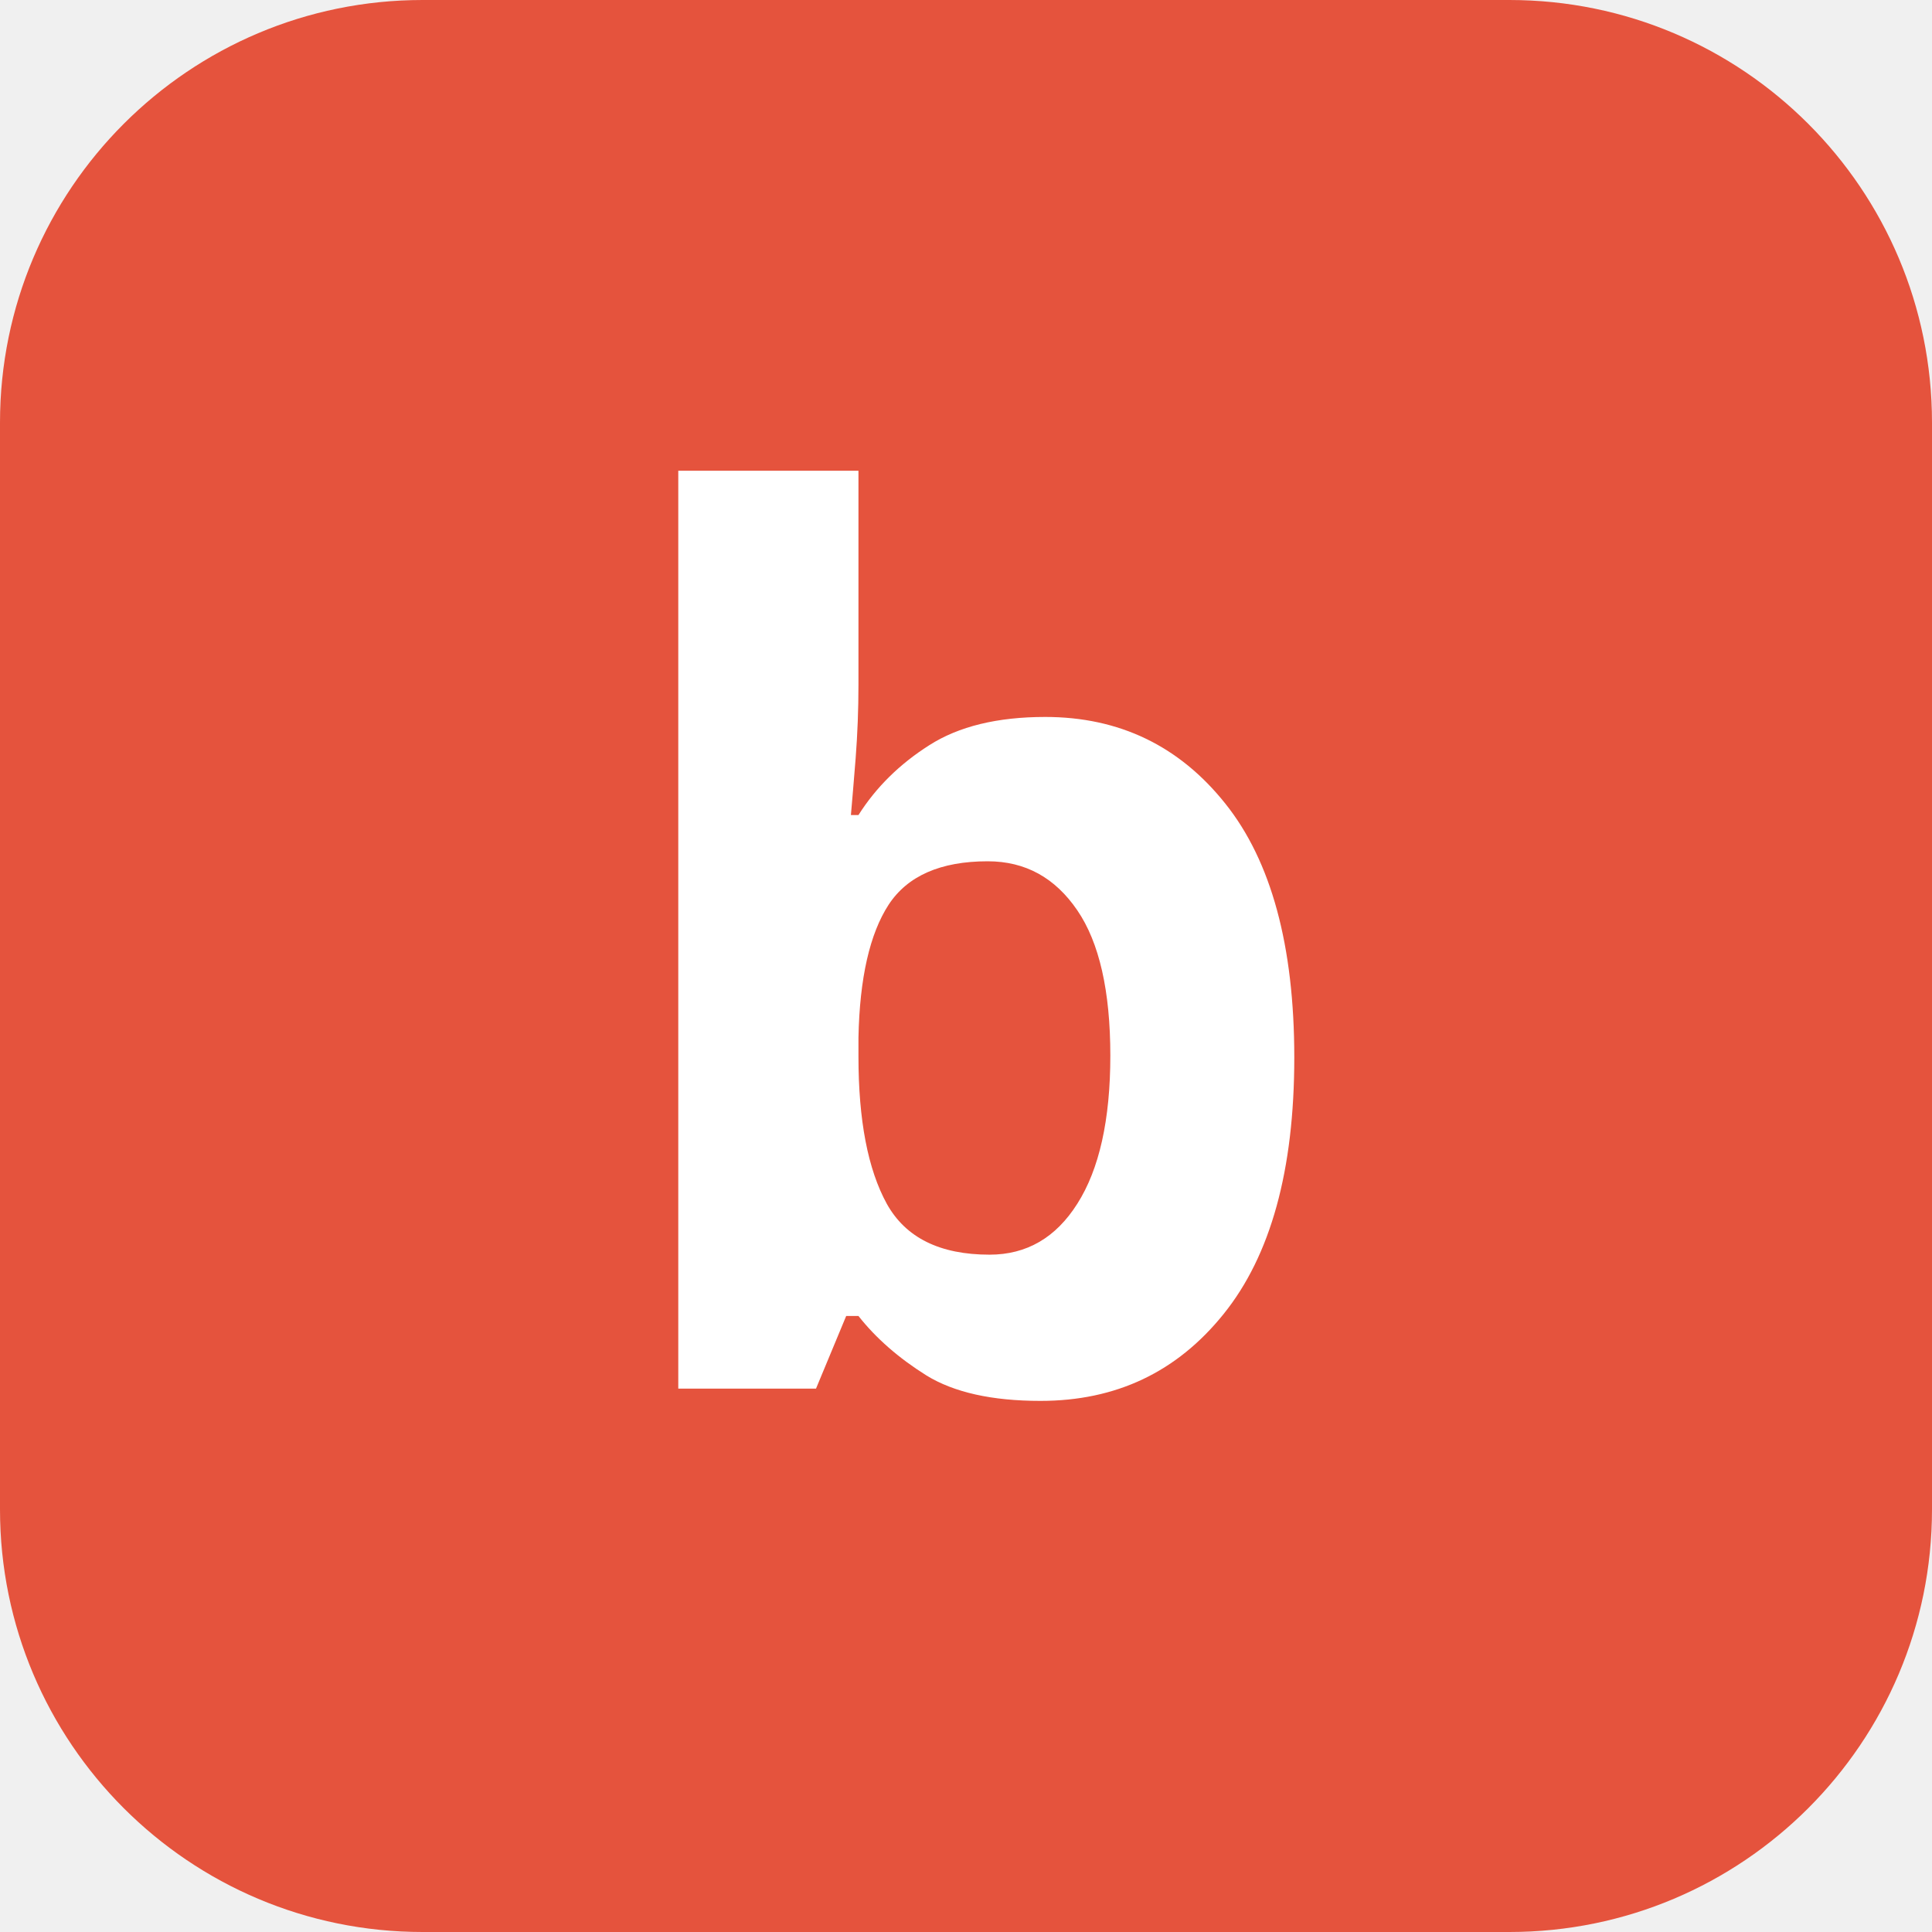
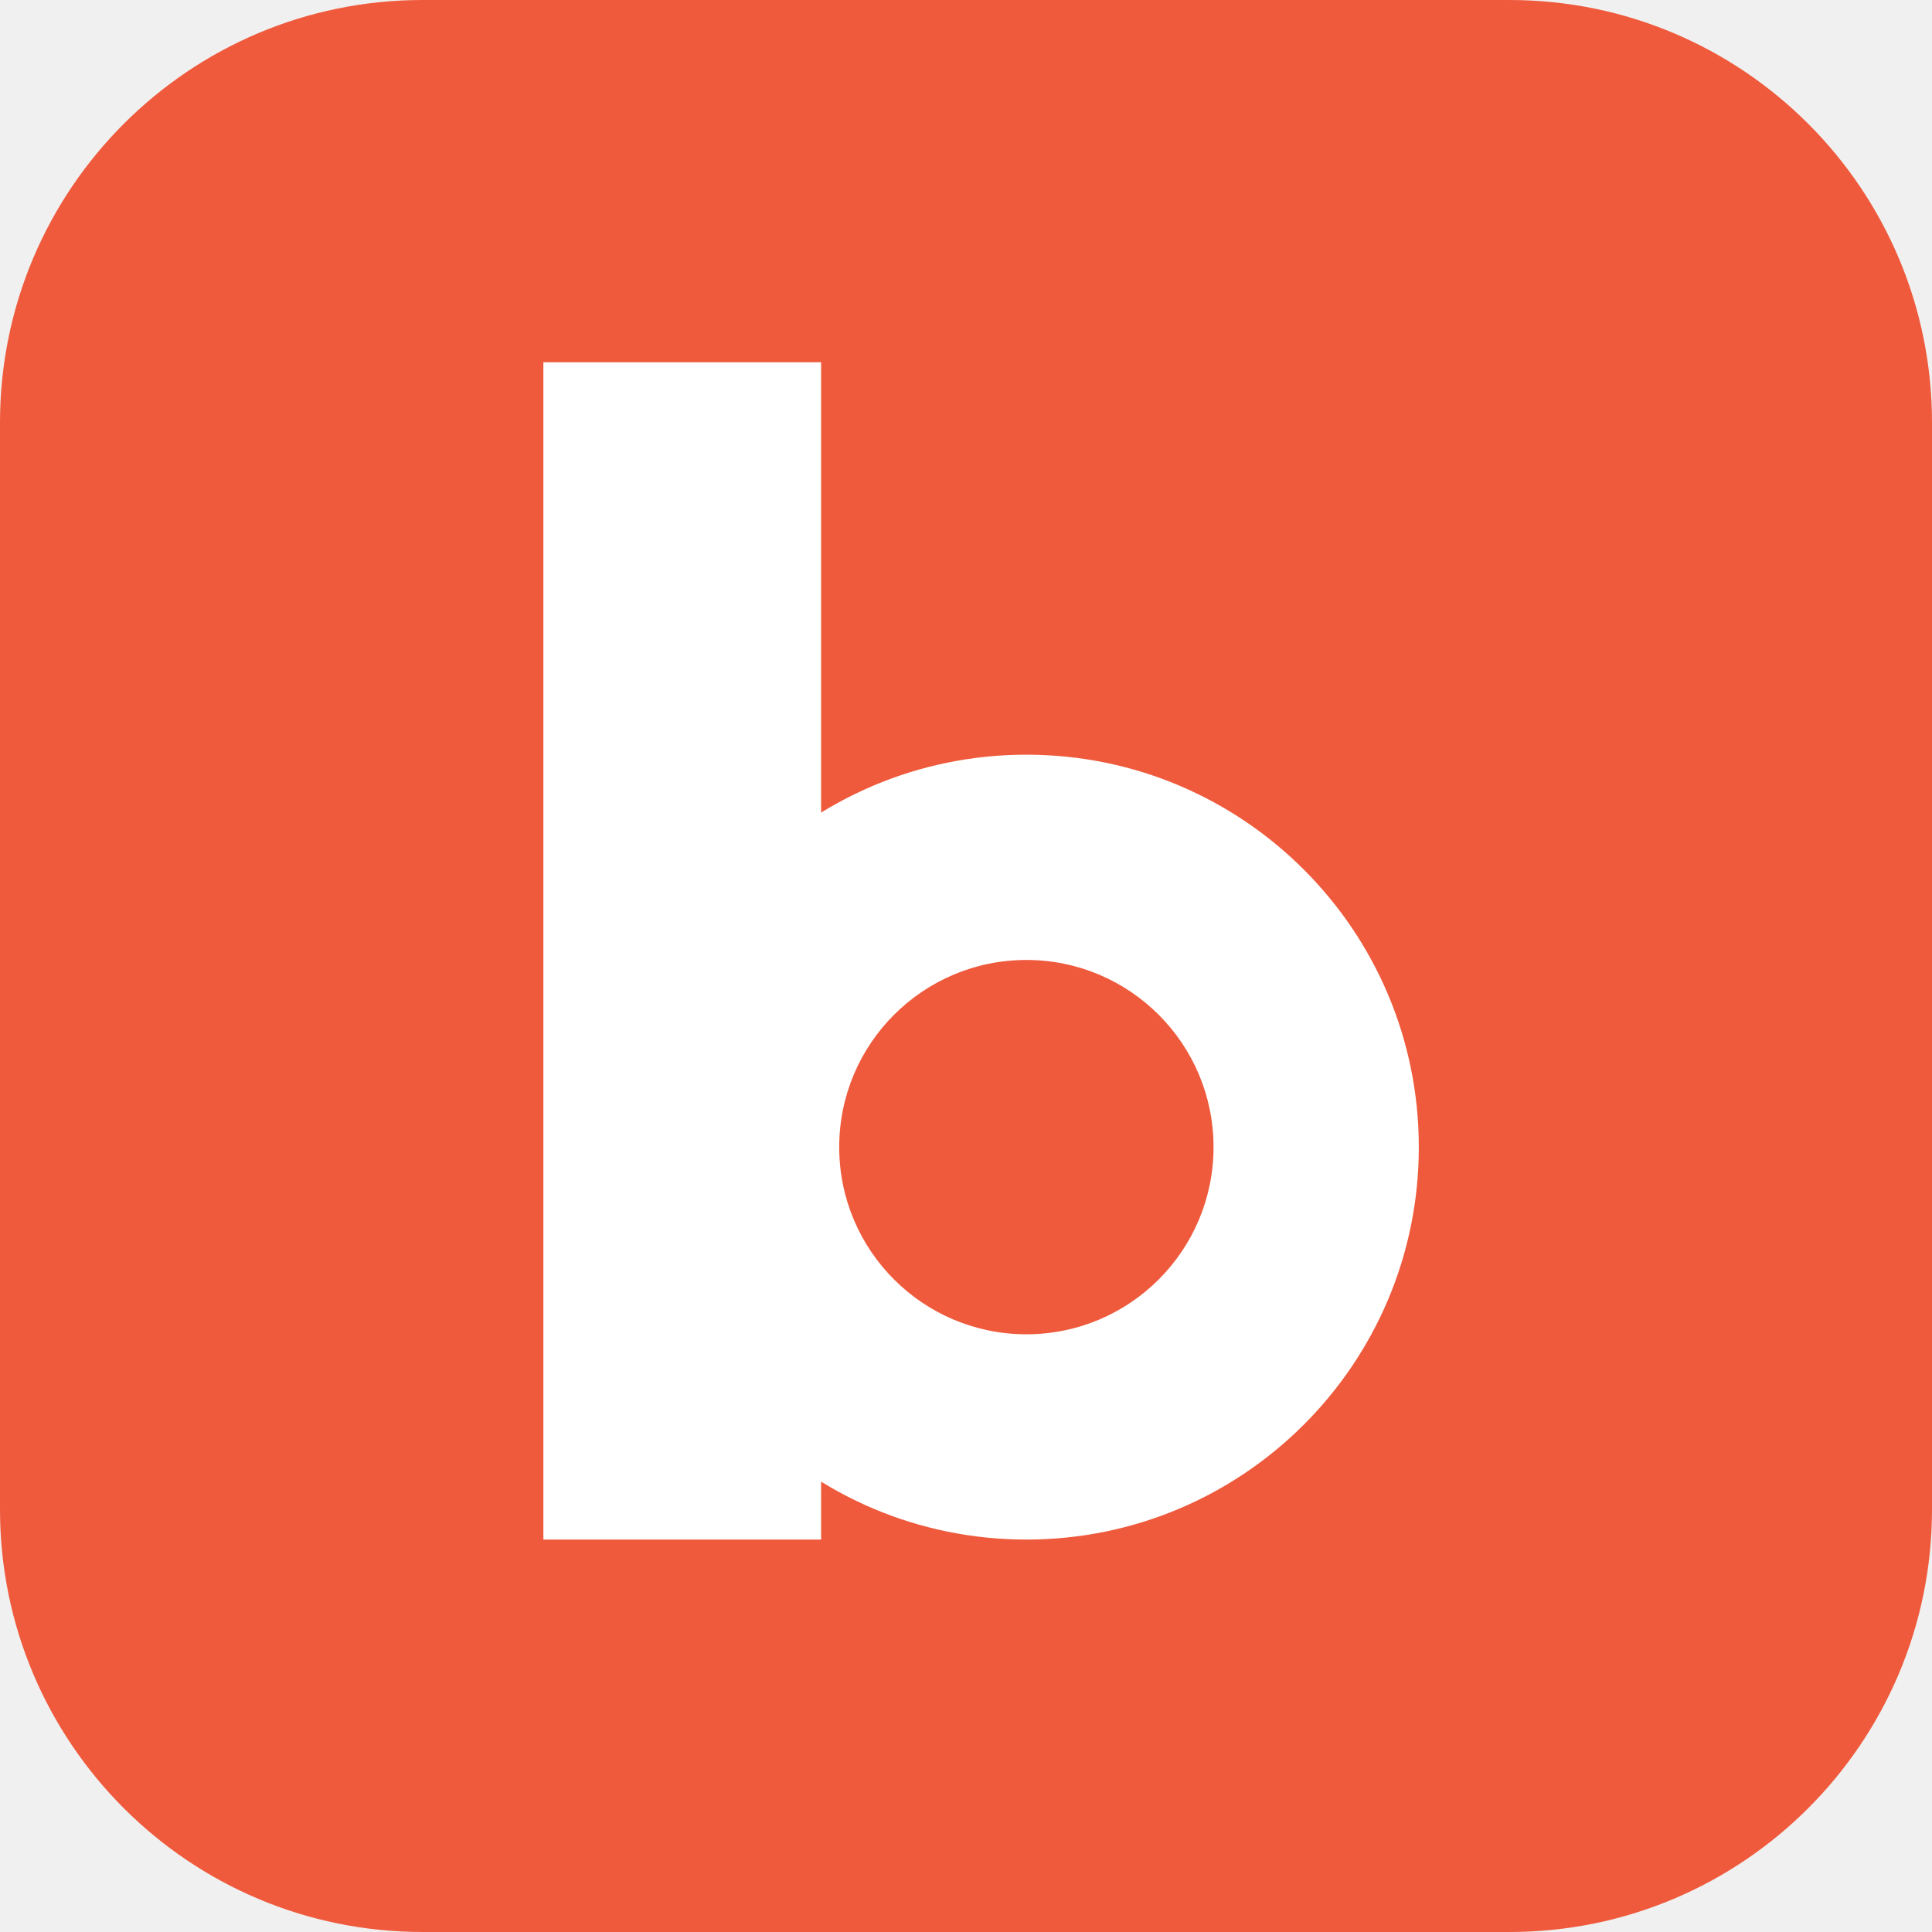
- <svg xmlns="http://www.w3.org/2000/svg" viewBox="0 0 32 32">
-   <rect width="32" height="32" rx="7" fill="#e5533d" />
-   <text x="16" y="23" font-family="system-ui, sans-serif" font-size="20" font-weight="700" fill="#fff" text-anchor="middle">b</text>
+ <svg xmlns="http://www.w3.org/2000/svg" viewBox="0 0 32 32" width="32" height="32">
+   <rect id="tile" width="32" height="32" rx="7" fill="#ef5a3c" />
+   <path fill="#ffffff" d="M9 6H13.6V25.5H9Z M17 12.5A6.5 6.5 0 1 1 17 25.5A6.5 6.5 0 1 1 17 12.5Z M17 15.9A3.1 3.1 0 1 0 17 22.1A3.1 3.1 0 1 0 17 15.9Z" />
</svg>
